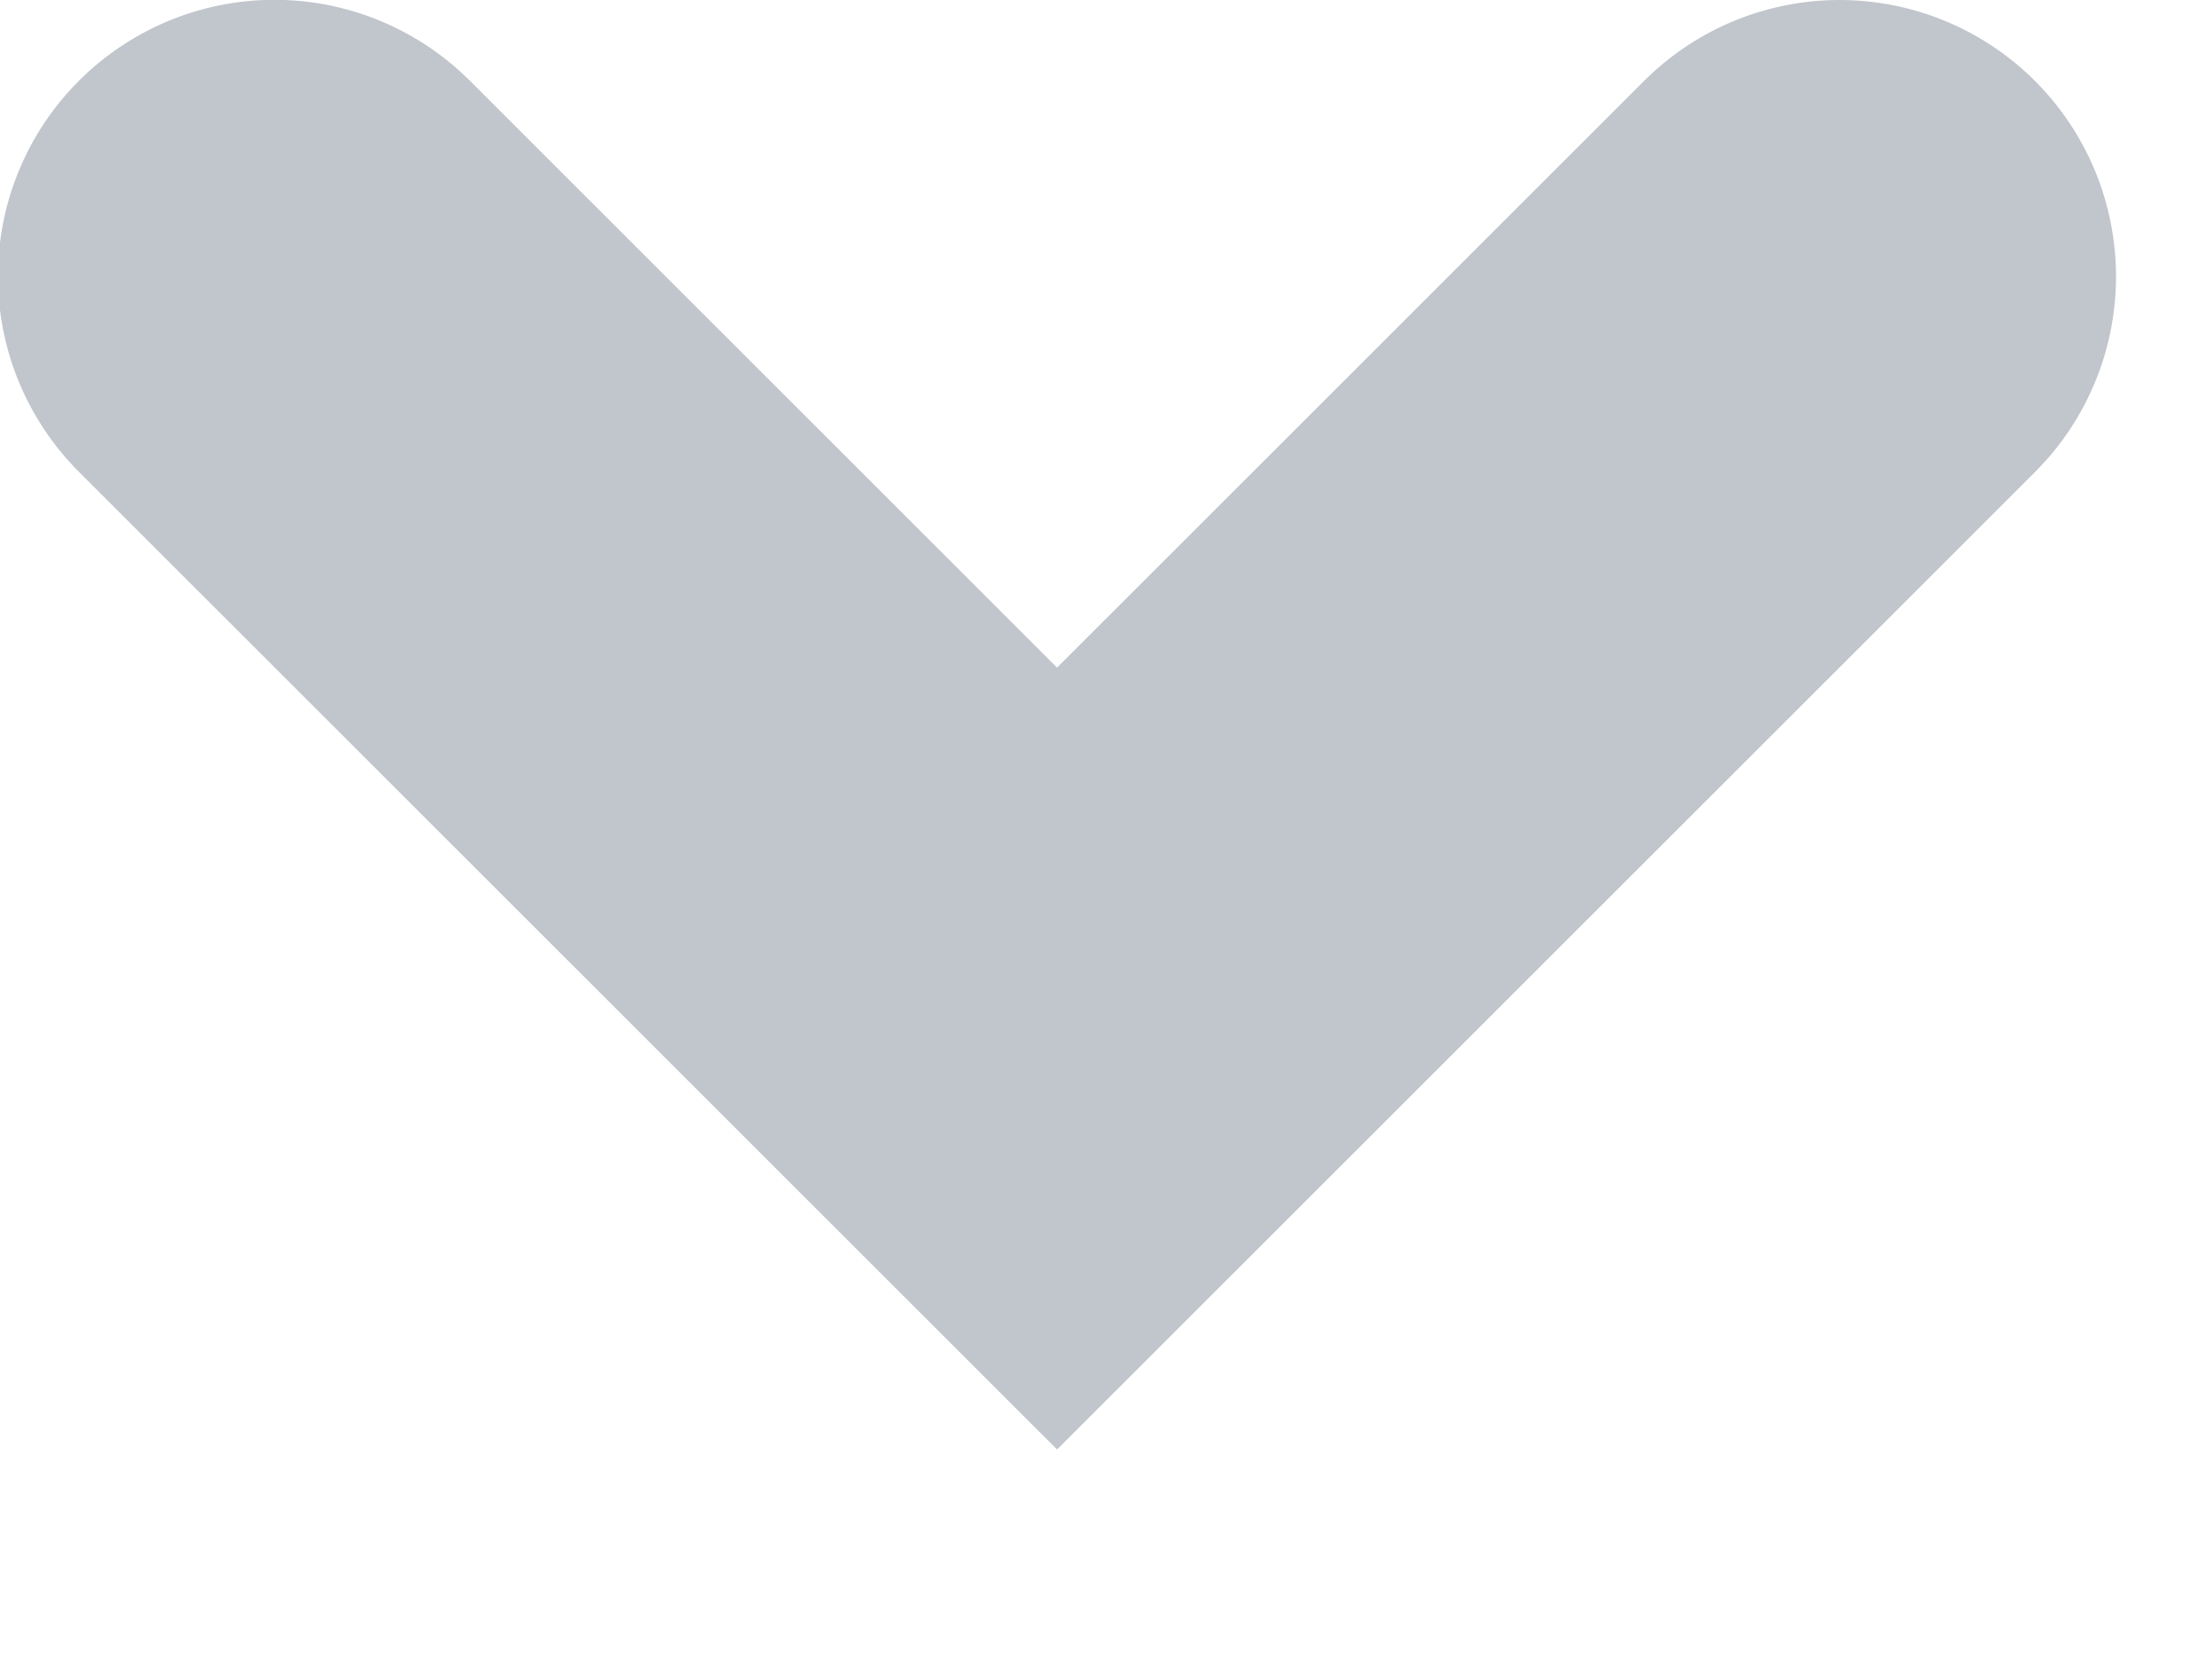
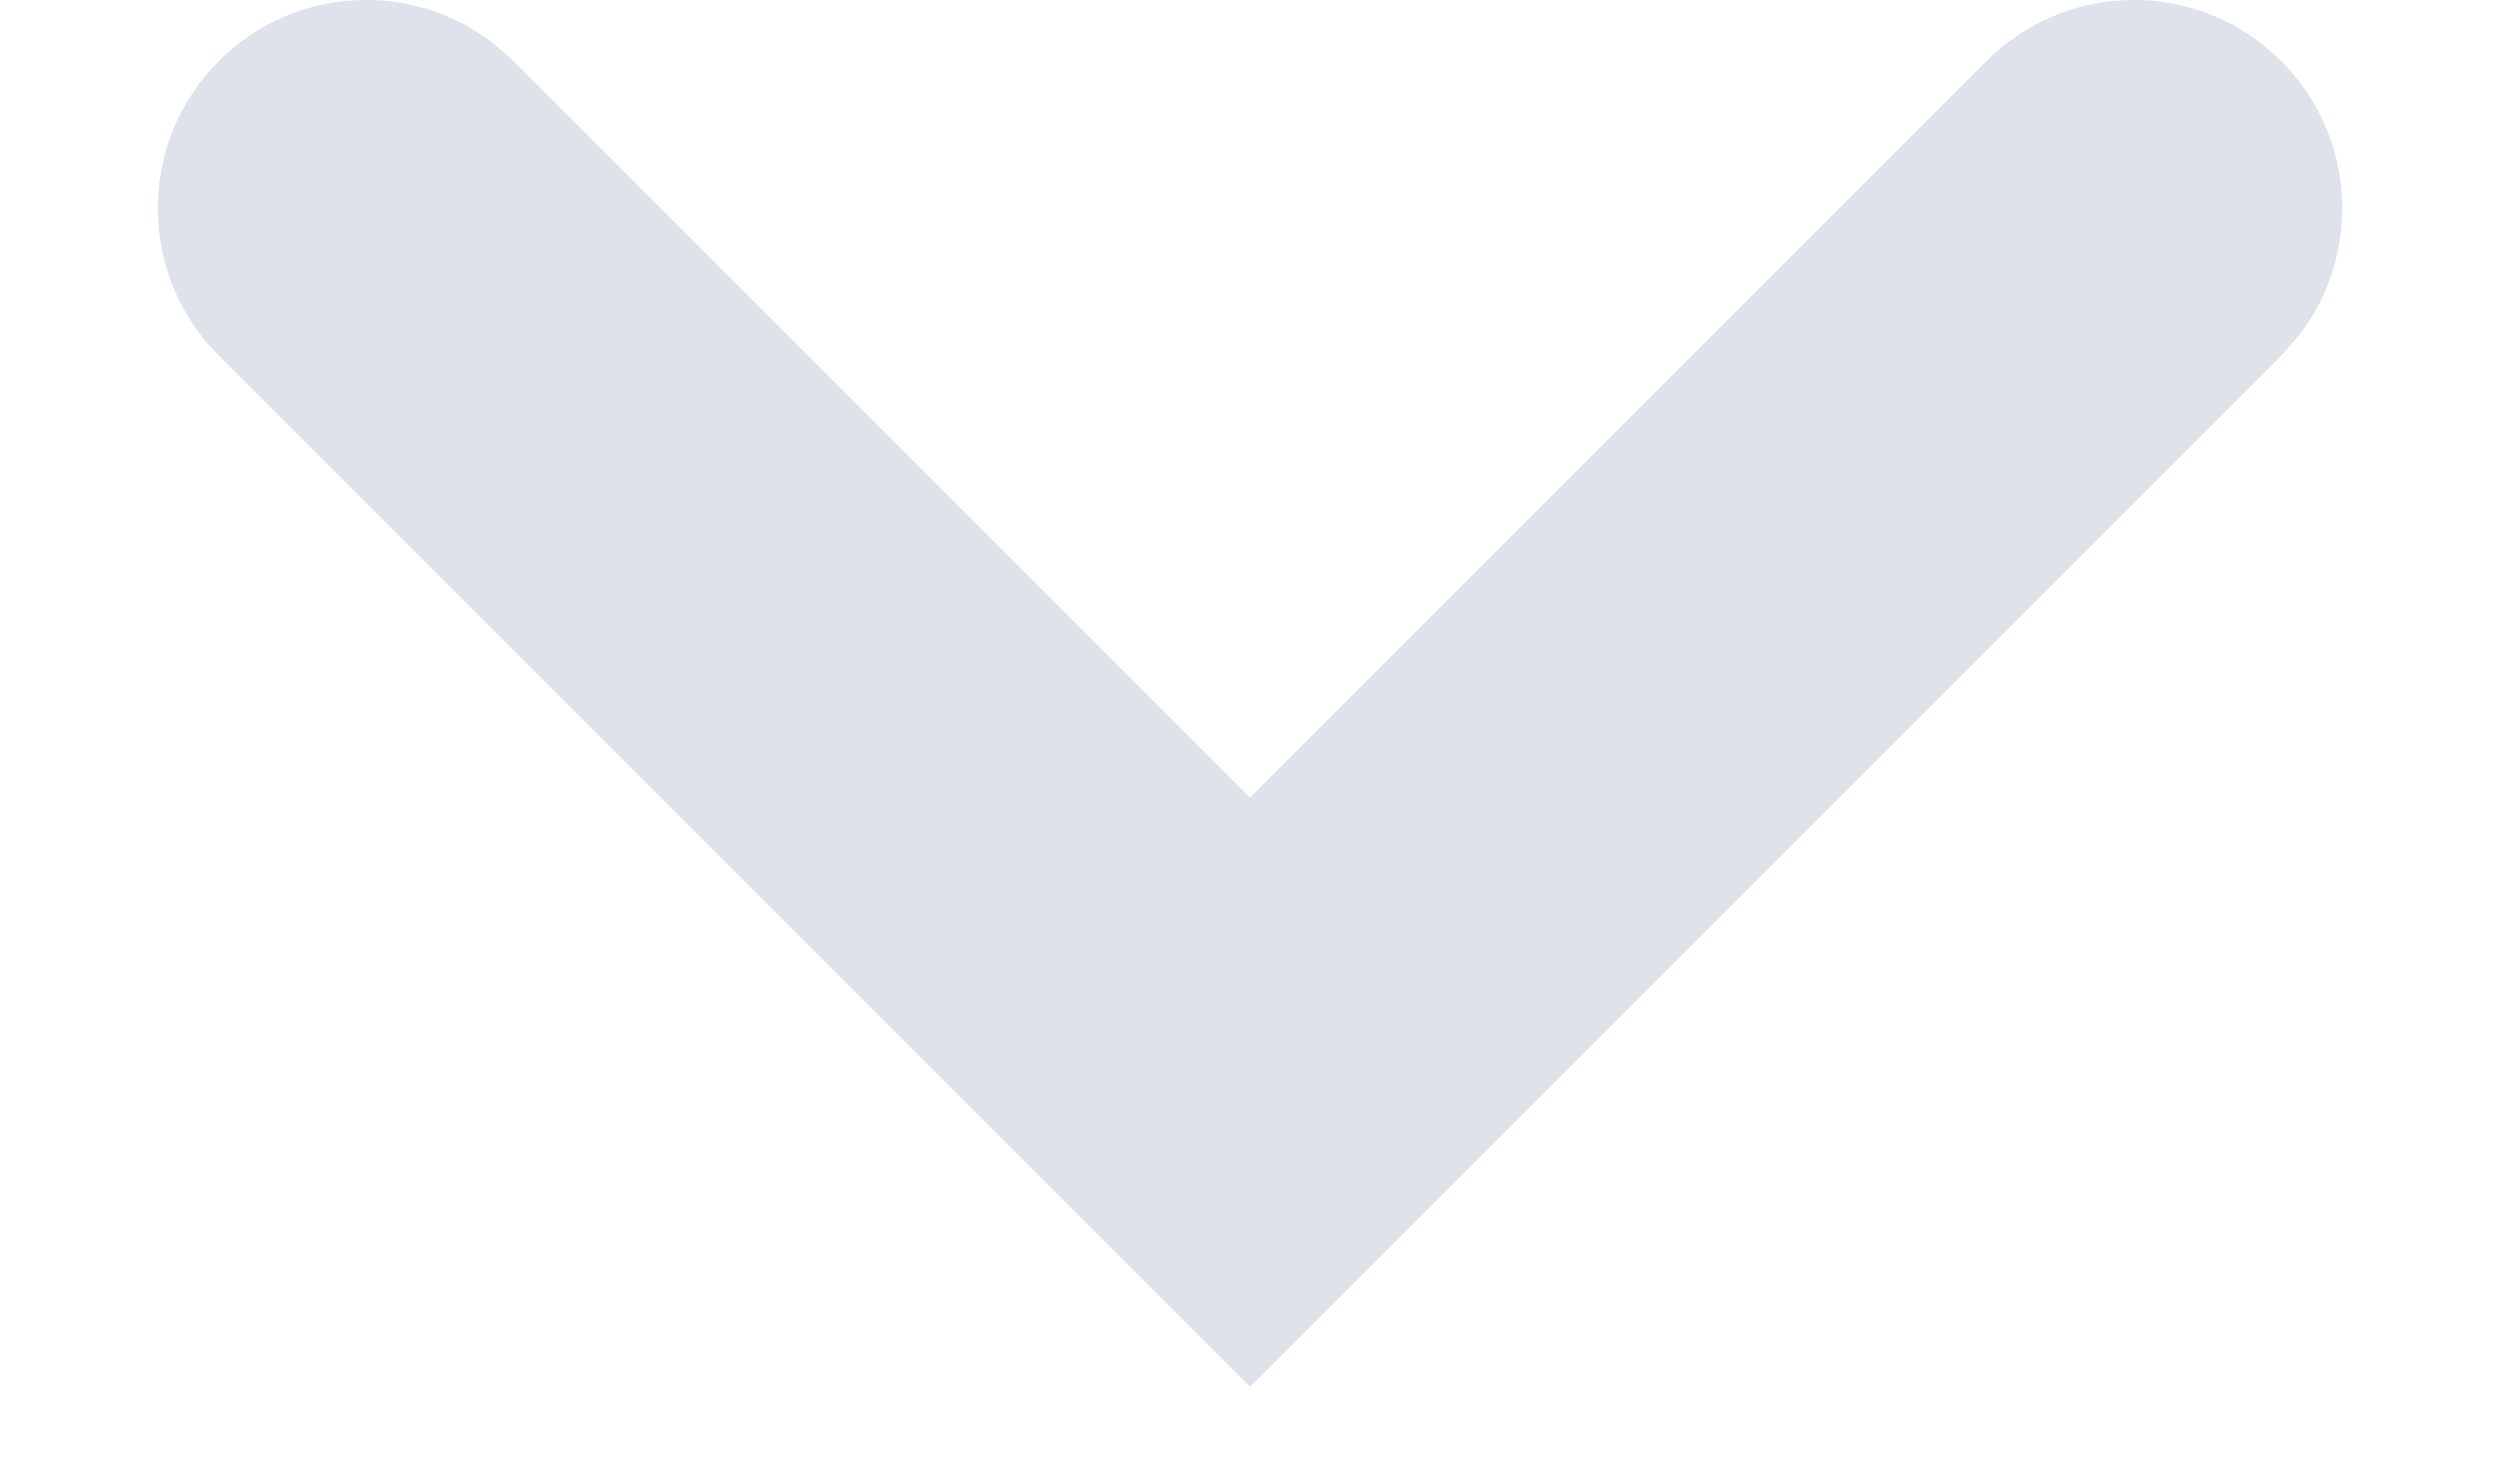
- <svg xmlns="http://www.w3.org/2000/svg" width="8" height="6" viewBox="0 0 8 6">
-   <g fill="none" fill-rule="evenodd" stroke-linecap="round">
-     <g stroke="#C1C5CC" stroke-width="2">
-       <g>
-         <g>
-           <path d="M1186.824 51.999L1186.823 56 1182.821 56.001" transform="translate(-1181 -53) rotate(45 1184.823 54)" />
-         </g>
-       </g>
+ <svg xmlns="http://www.w3.org/2000/svg" width="12" height="7" viewBox="0 0 12 7">
+   <g fill="none" fill-rule="evenodd">
+     <g fill="#DEE3EB" fill-rule="nonzero">
+       <path d="M1169 517c.513 0 .936.386.993.883l.007.117v7h-7c-.552 0-1-.448-1-1 0-.513.386-.936.883-.993L1163 523h5v-5c0-.513.386-.936.883-.993L1169 517z" transform="translate(-1160 -520) rotate(45 1166 521)" />
    </g>
  </g>
</svg>
